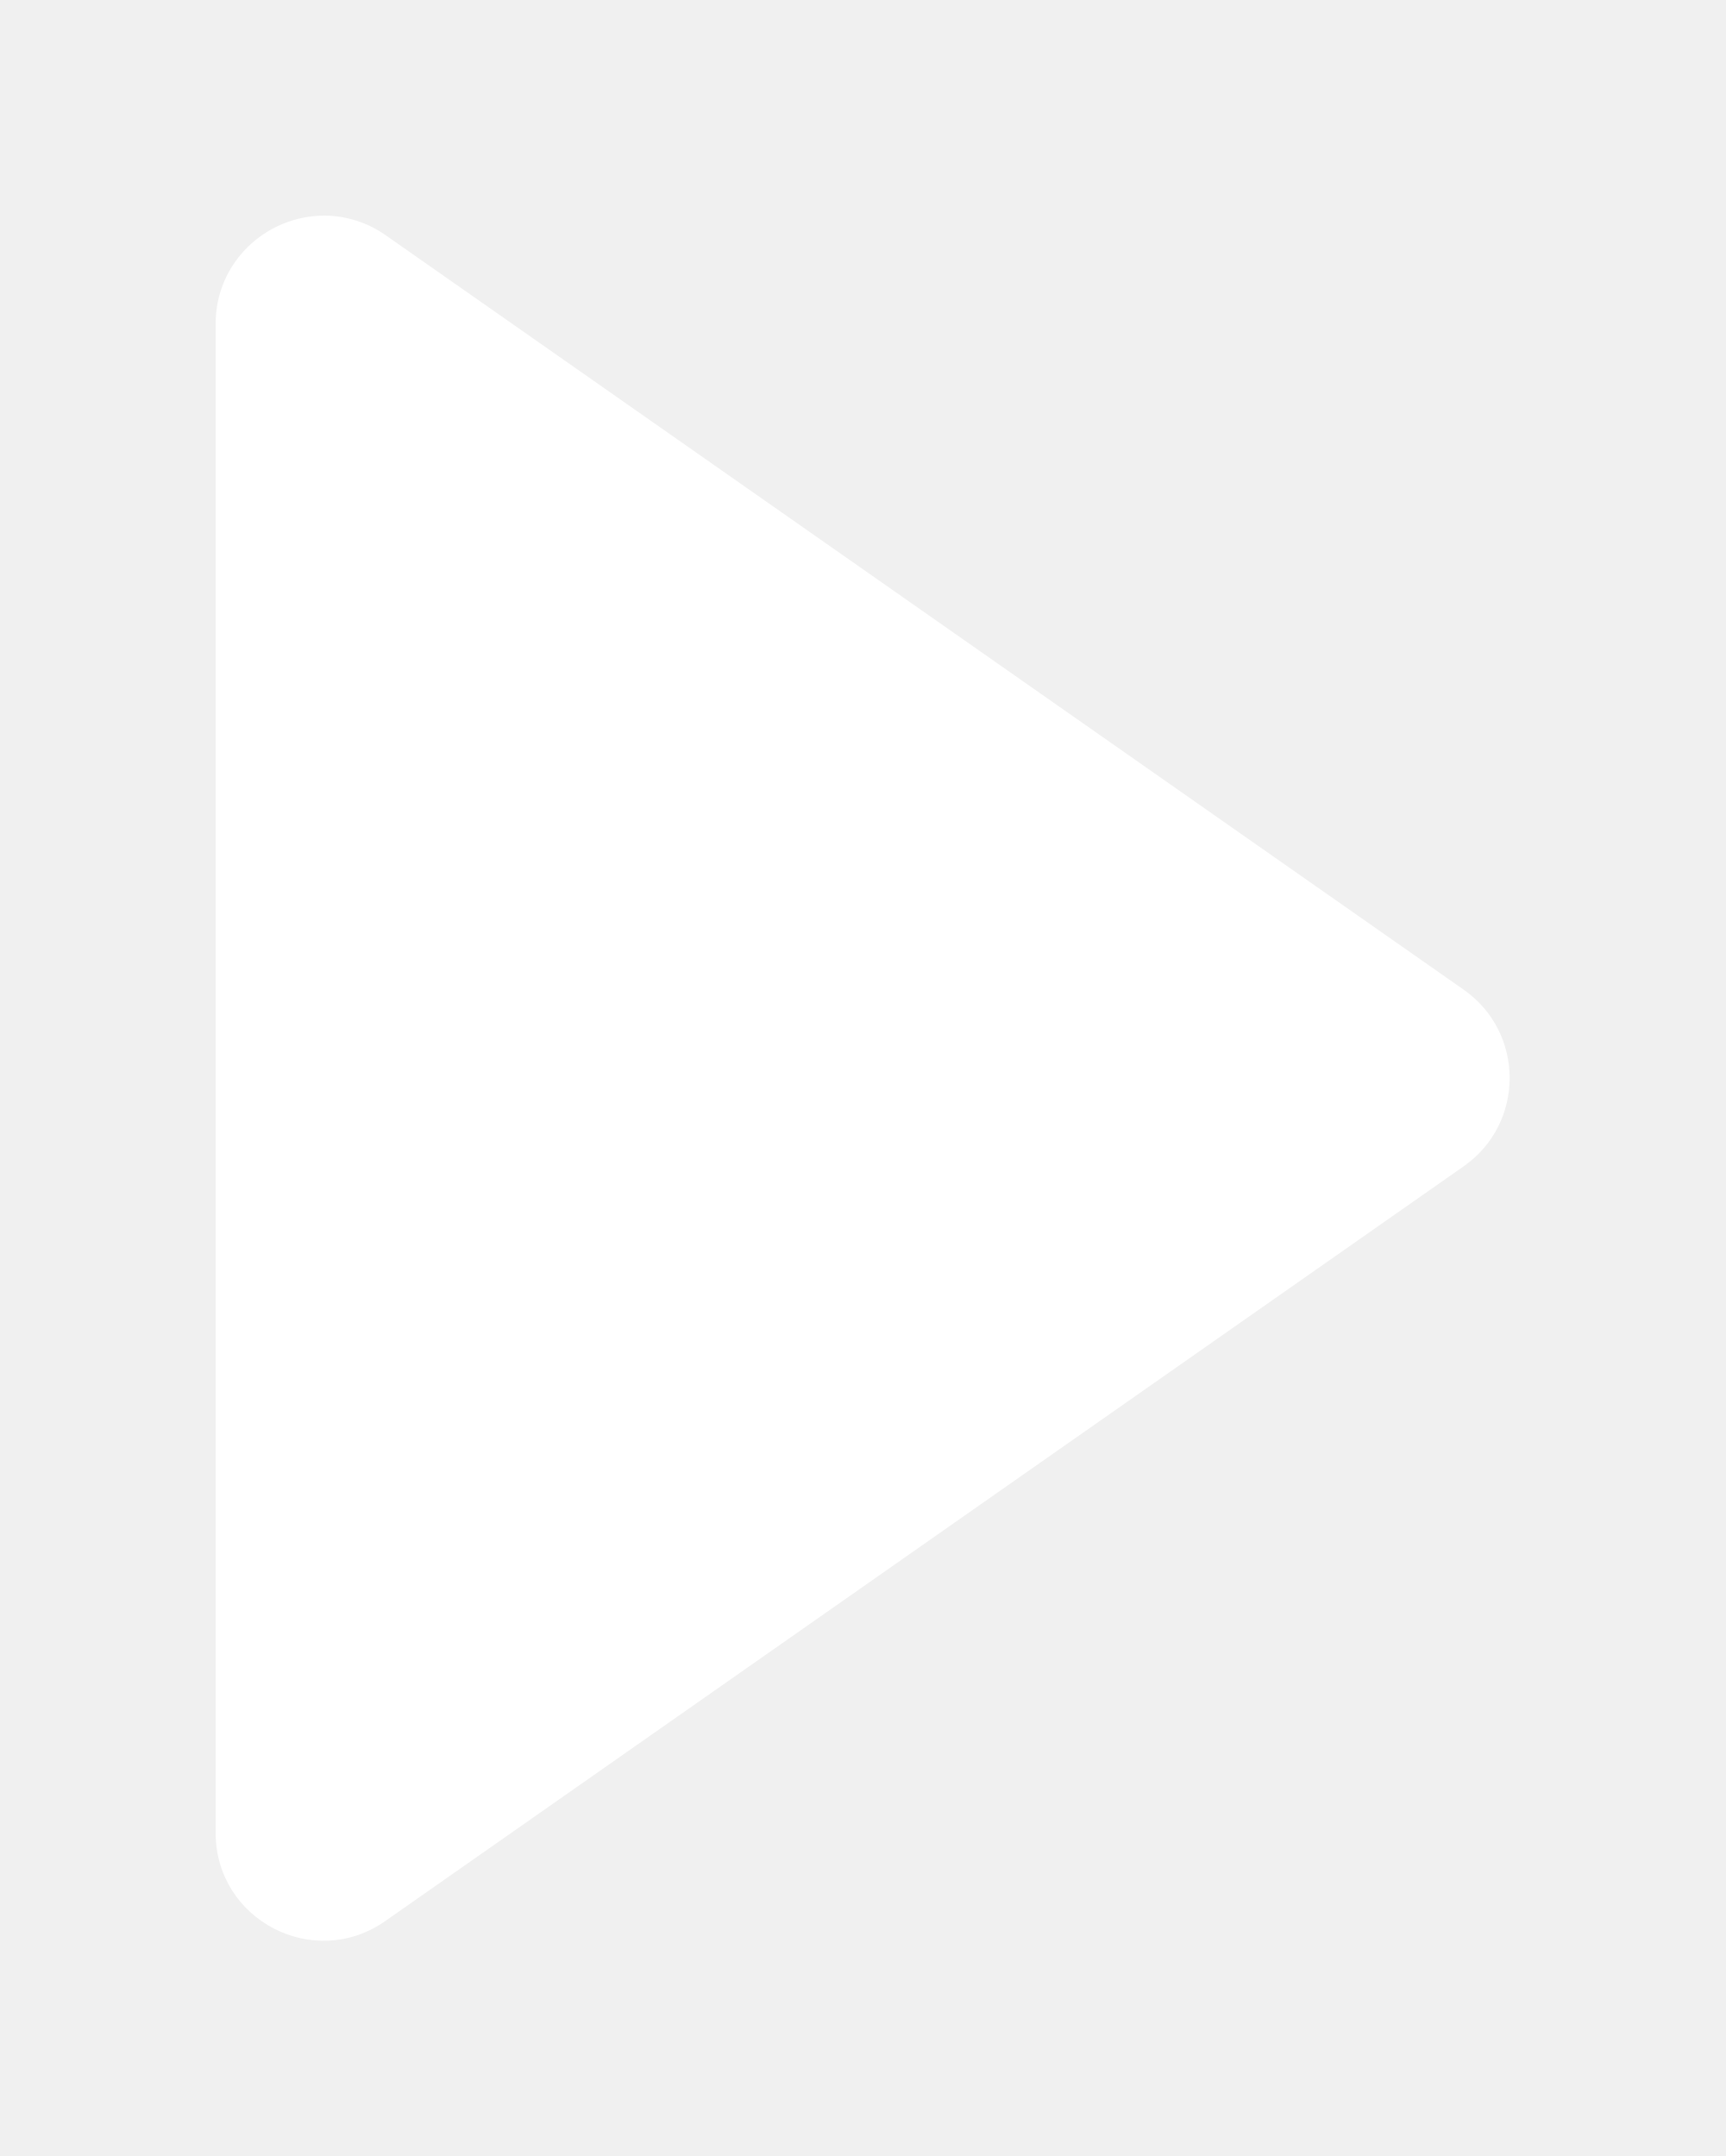
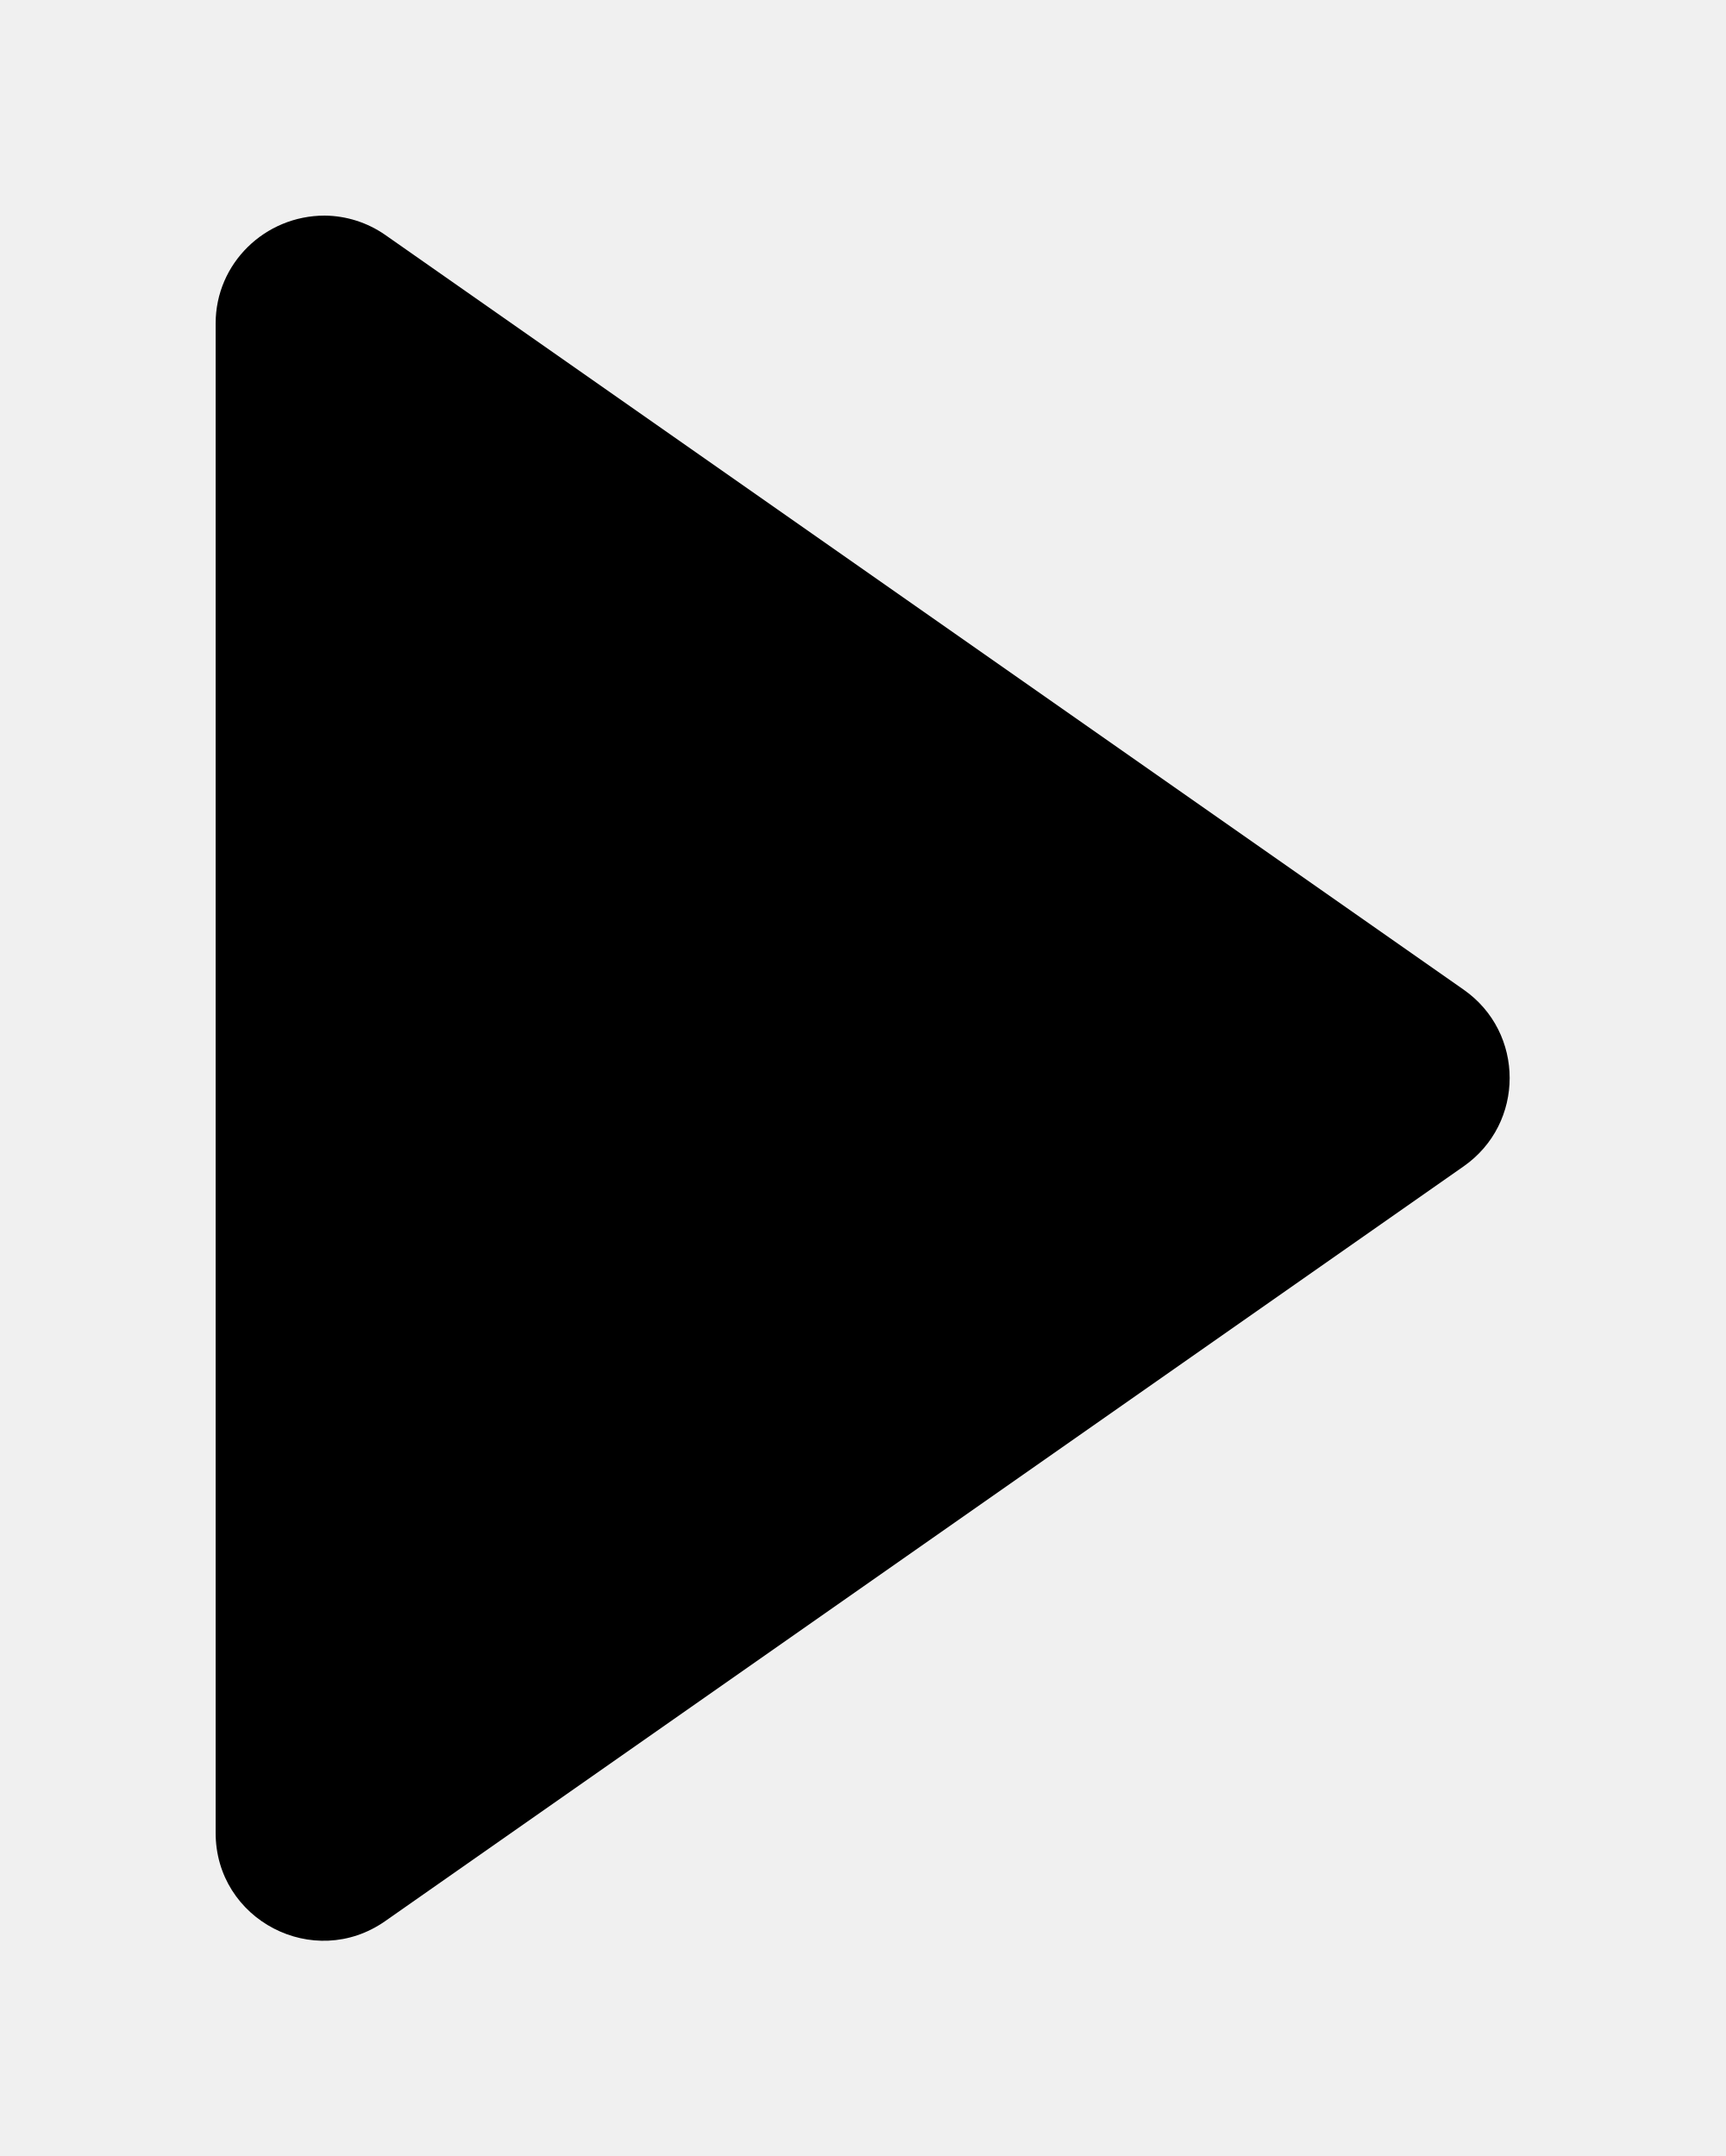
<svg xmlns="http://www.w3.org/2000/svg" height="1em" viewBox="0 0 800 1000" width="0.8em" version="1.1" class="rotate-90">
  <defs />
  <g>
-     <path d="m94.506 623c-.278 0-.506.222-.506.5v7c-.001.405.455.643.787.41l5-3.5c.285-.199.285-.621 0-.82l-5-3.5c-.083-.058-.181-.089-.281-.09z" fill="#fff" fill-rule="evenodd" transform="matrix(100 0 0 100 -9300 -62200)" />
+     <path d="m94.506 623c-.278 0-.506.222-.506.5v7c-.001.405.455.643.787.41l5-3.5c.285-.199.285-.621 0-.82l-5-3.5c-.083-.058-.181-.089-.281-.09z" fill="currentColor" fill-rule="evenodd" transform="matrix(100 0 0 100 -9300 -62200)" />
  </g>
</svg>
